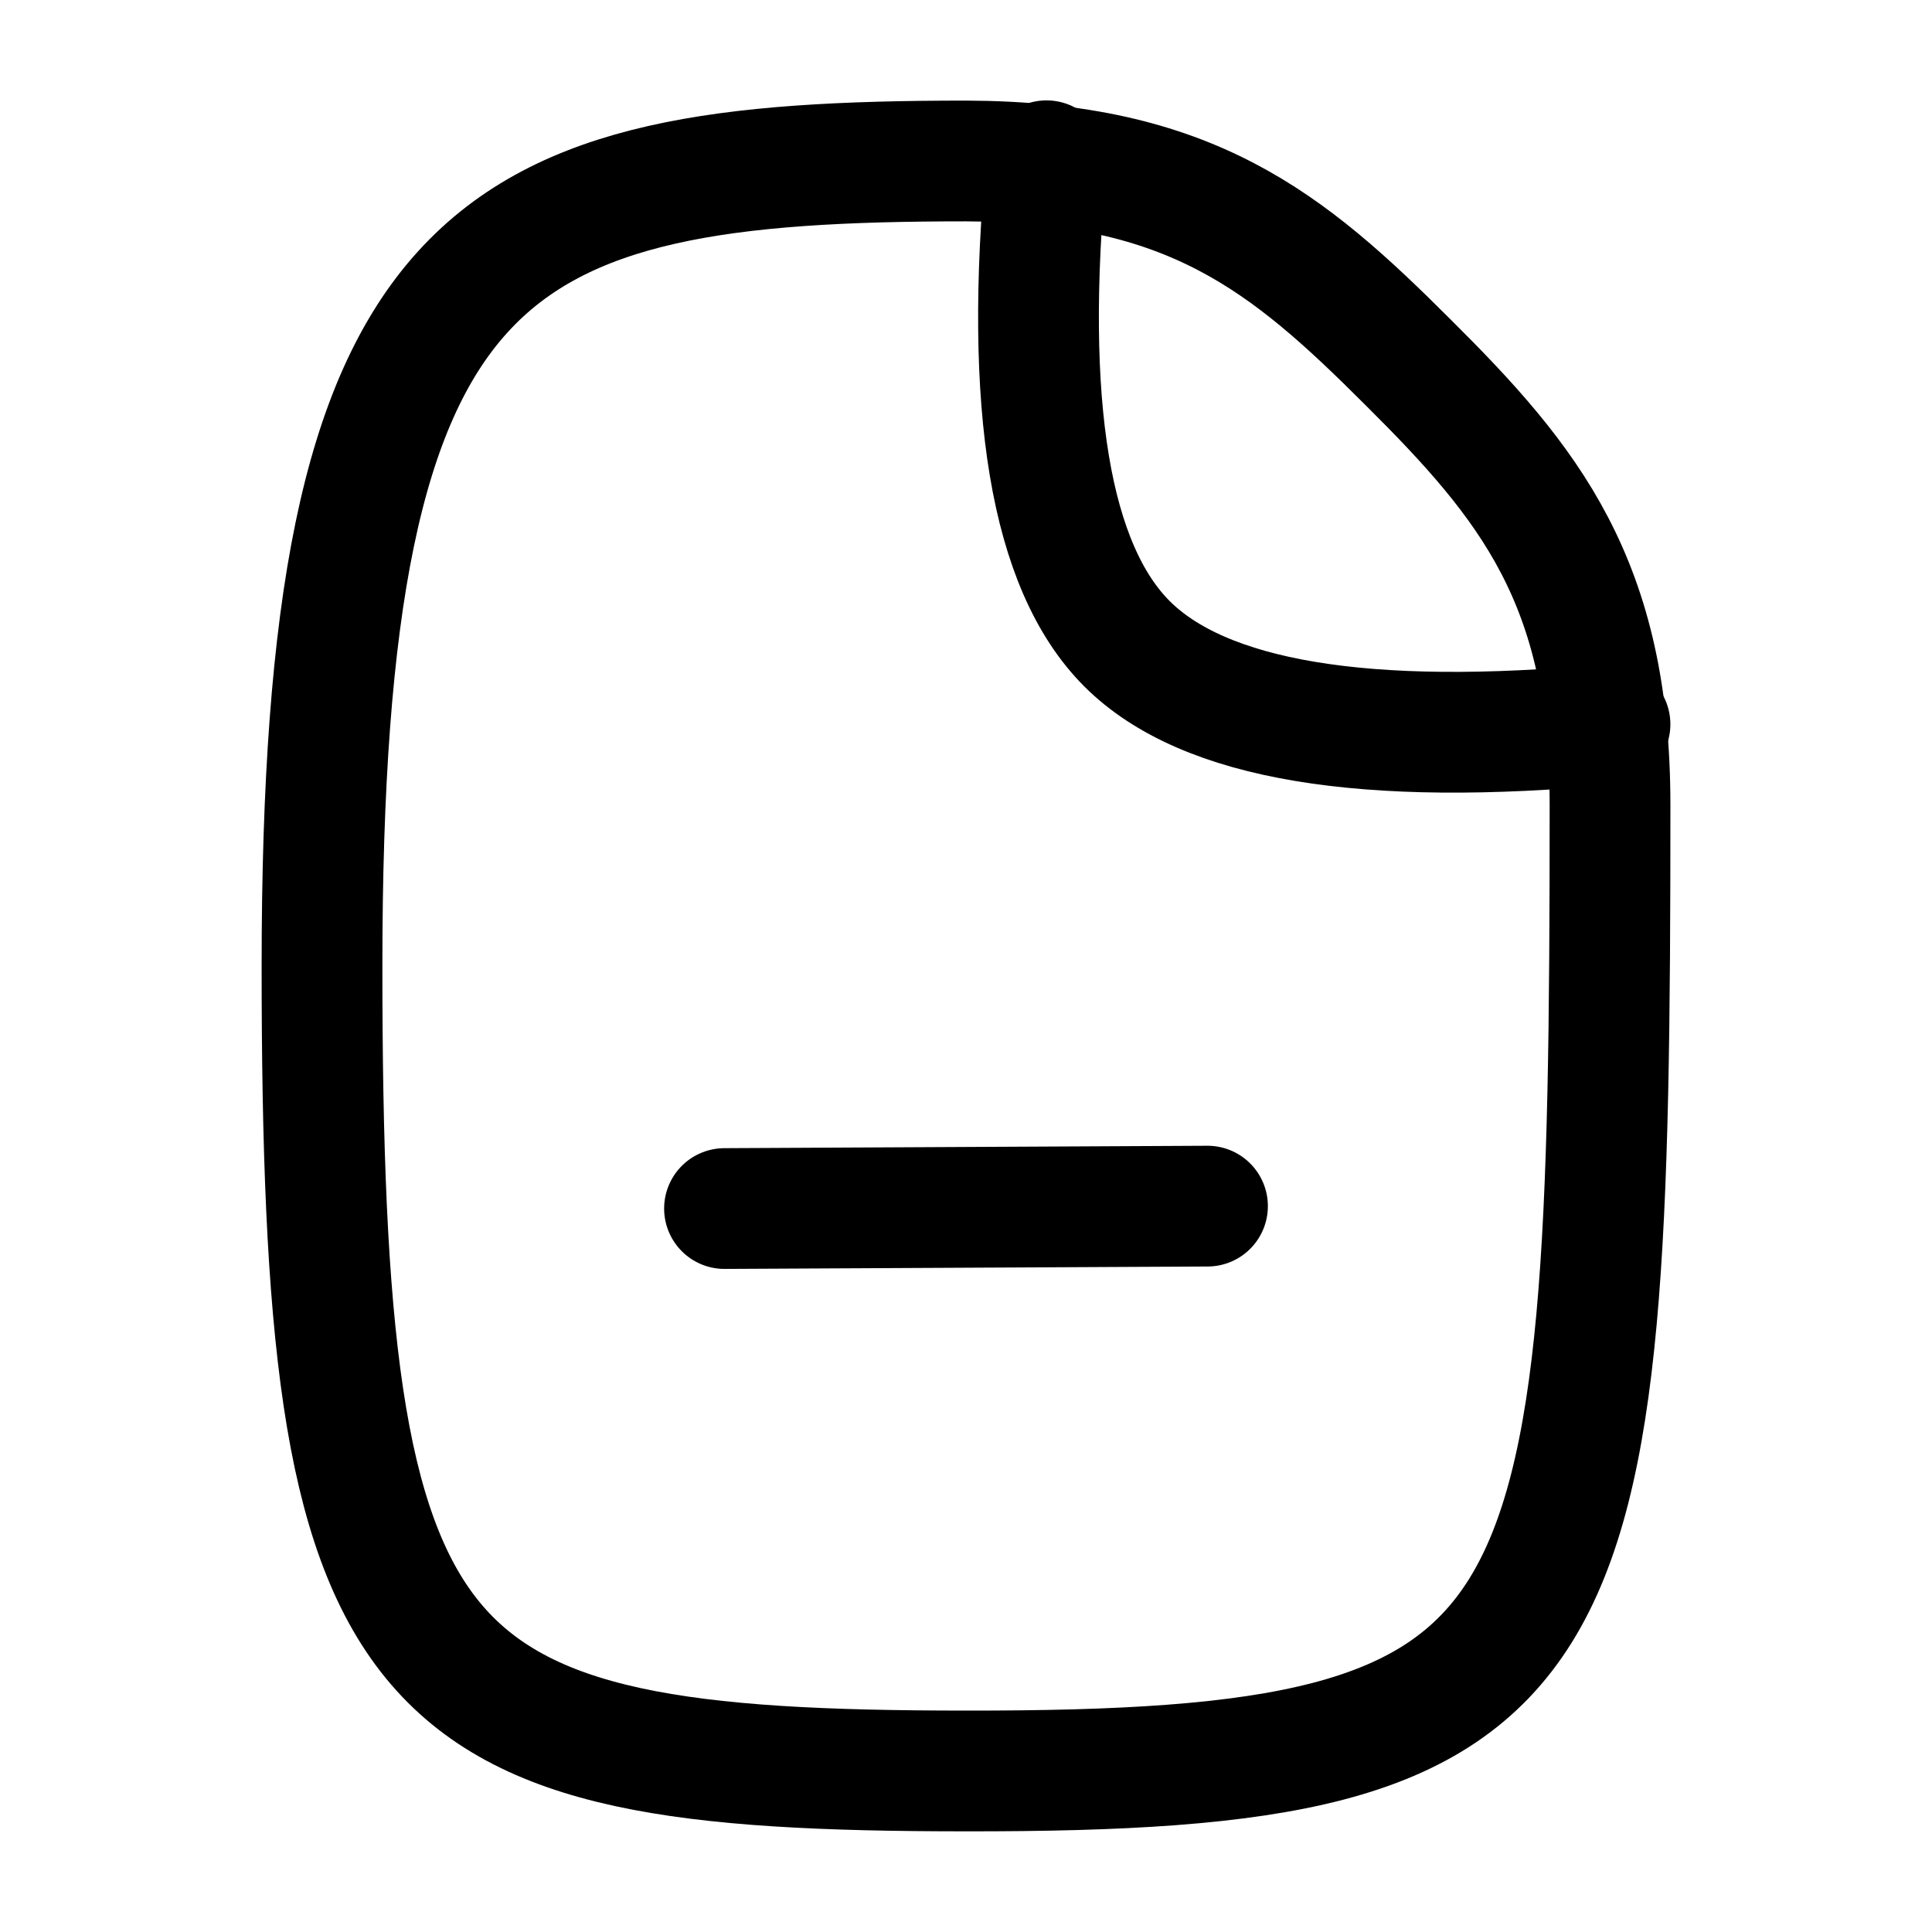
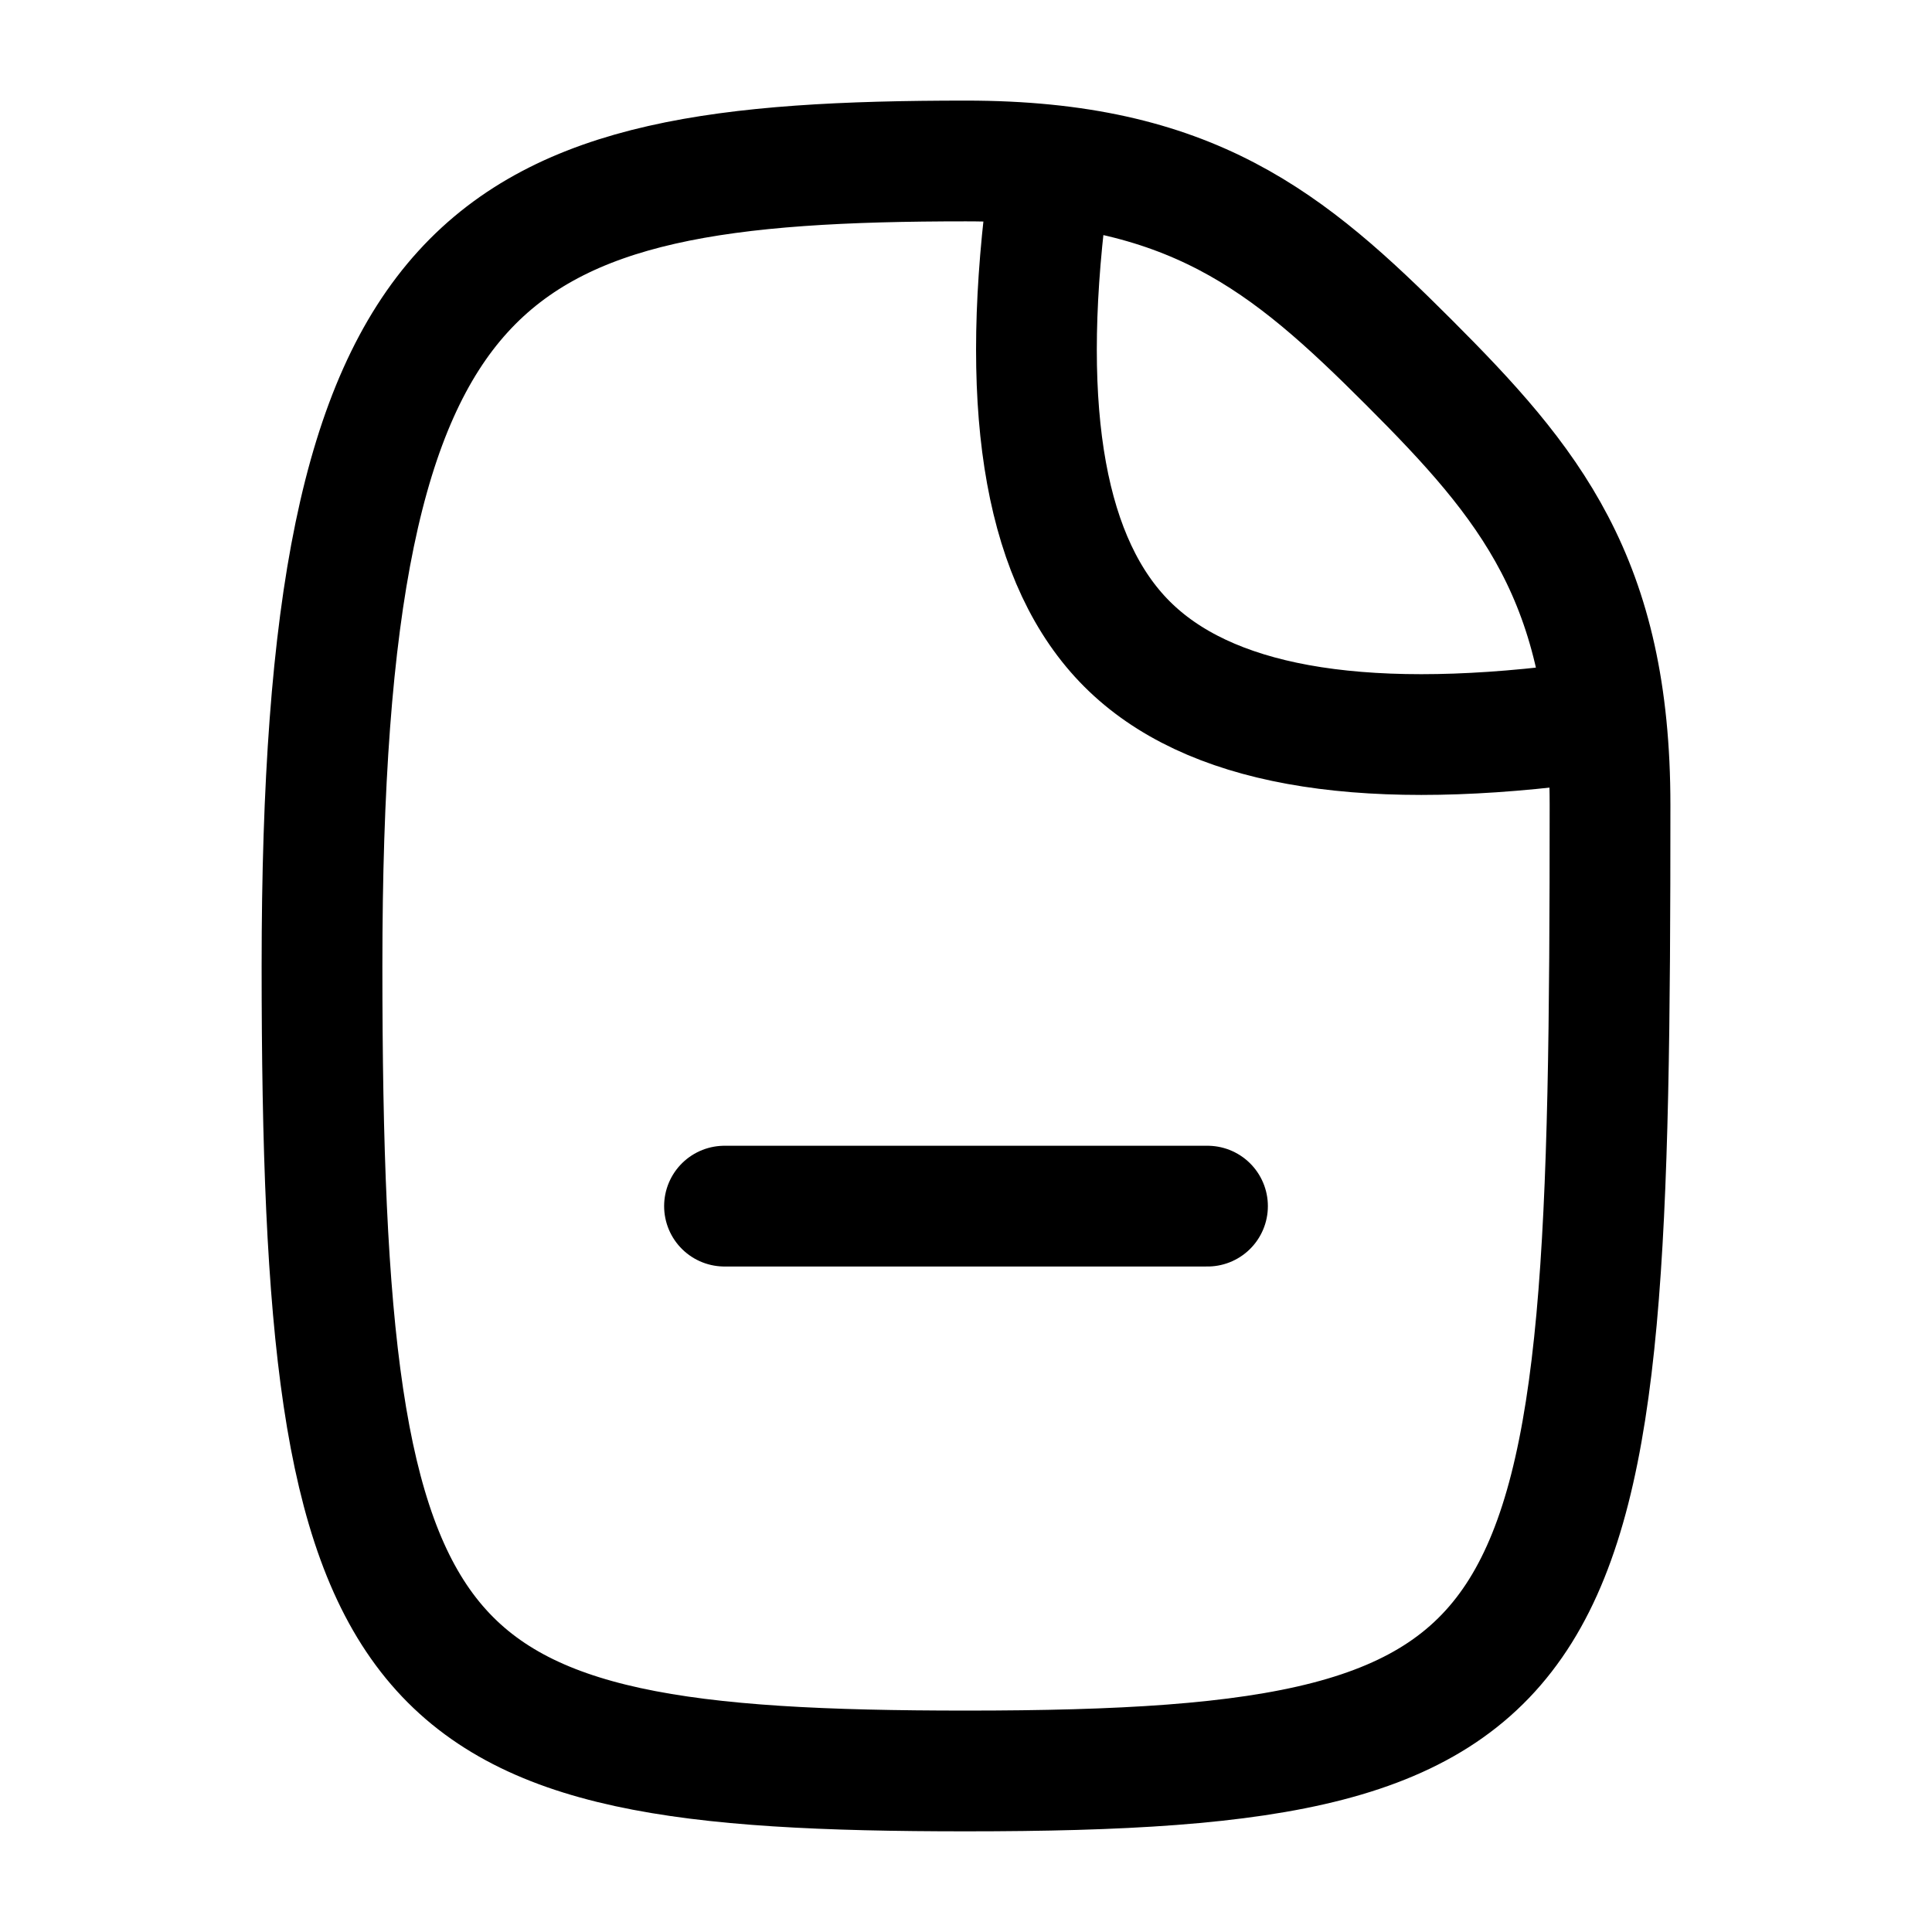
<svg fill="none" stroke="currentColor" stroke-linecap="round" stroke-linejoin="round" stroke-width="1.5" viewBox="0 0 24 24" width="24" height="24">
-   <g>
-     <path d="M-60-52c9 0 10-1 10-8 .01-7.7-1.32-8-12-8-2.77 0-4 1-5.5 2.51-1.5 1.5-2.49 2.7-2.5 5.49 0 6 1 8 10 8" transform="rotate(90 -60 11.999)scale(.99999 1.00002)" />
-     <path d="M13 1.997q-.43 4.57 1 6t6 1M9 15.013l6-.03" />
-   </g>
+   <path d="M-60-52c9 0 10-1 10-8 0-7.7-1.3-8-12-8-2.8 0-4 1-5.5 2.5S-70-62.8-70-60c0 6 1 8 10 8" transform="rotate(90 -60 11.999)scale(.99999 1.00002)" />
+   <path d="M13 2.5q-.5 4 1 5.5t5.5 1M9 14.983h6" />
</svg>
